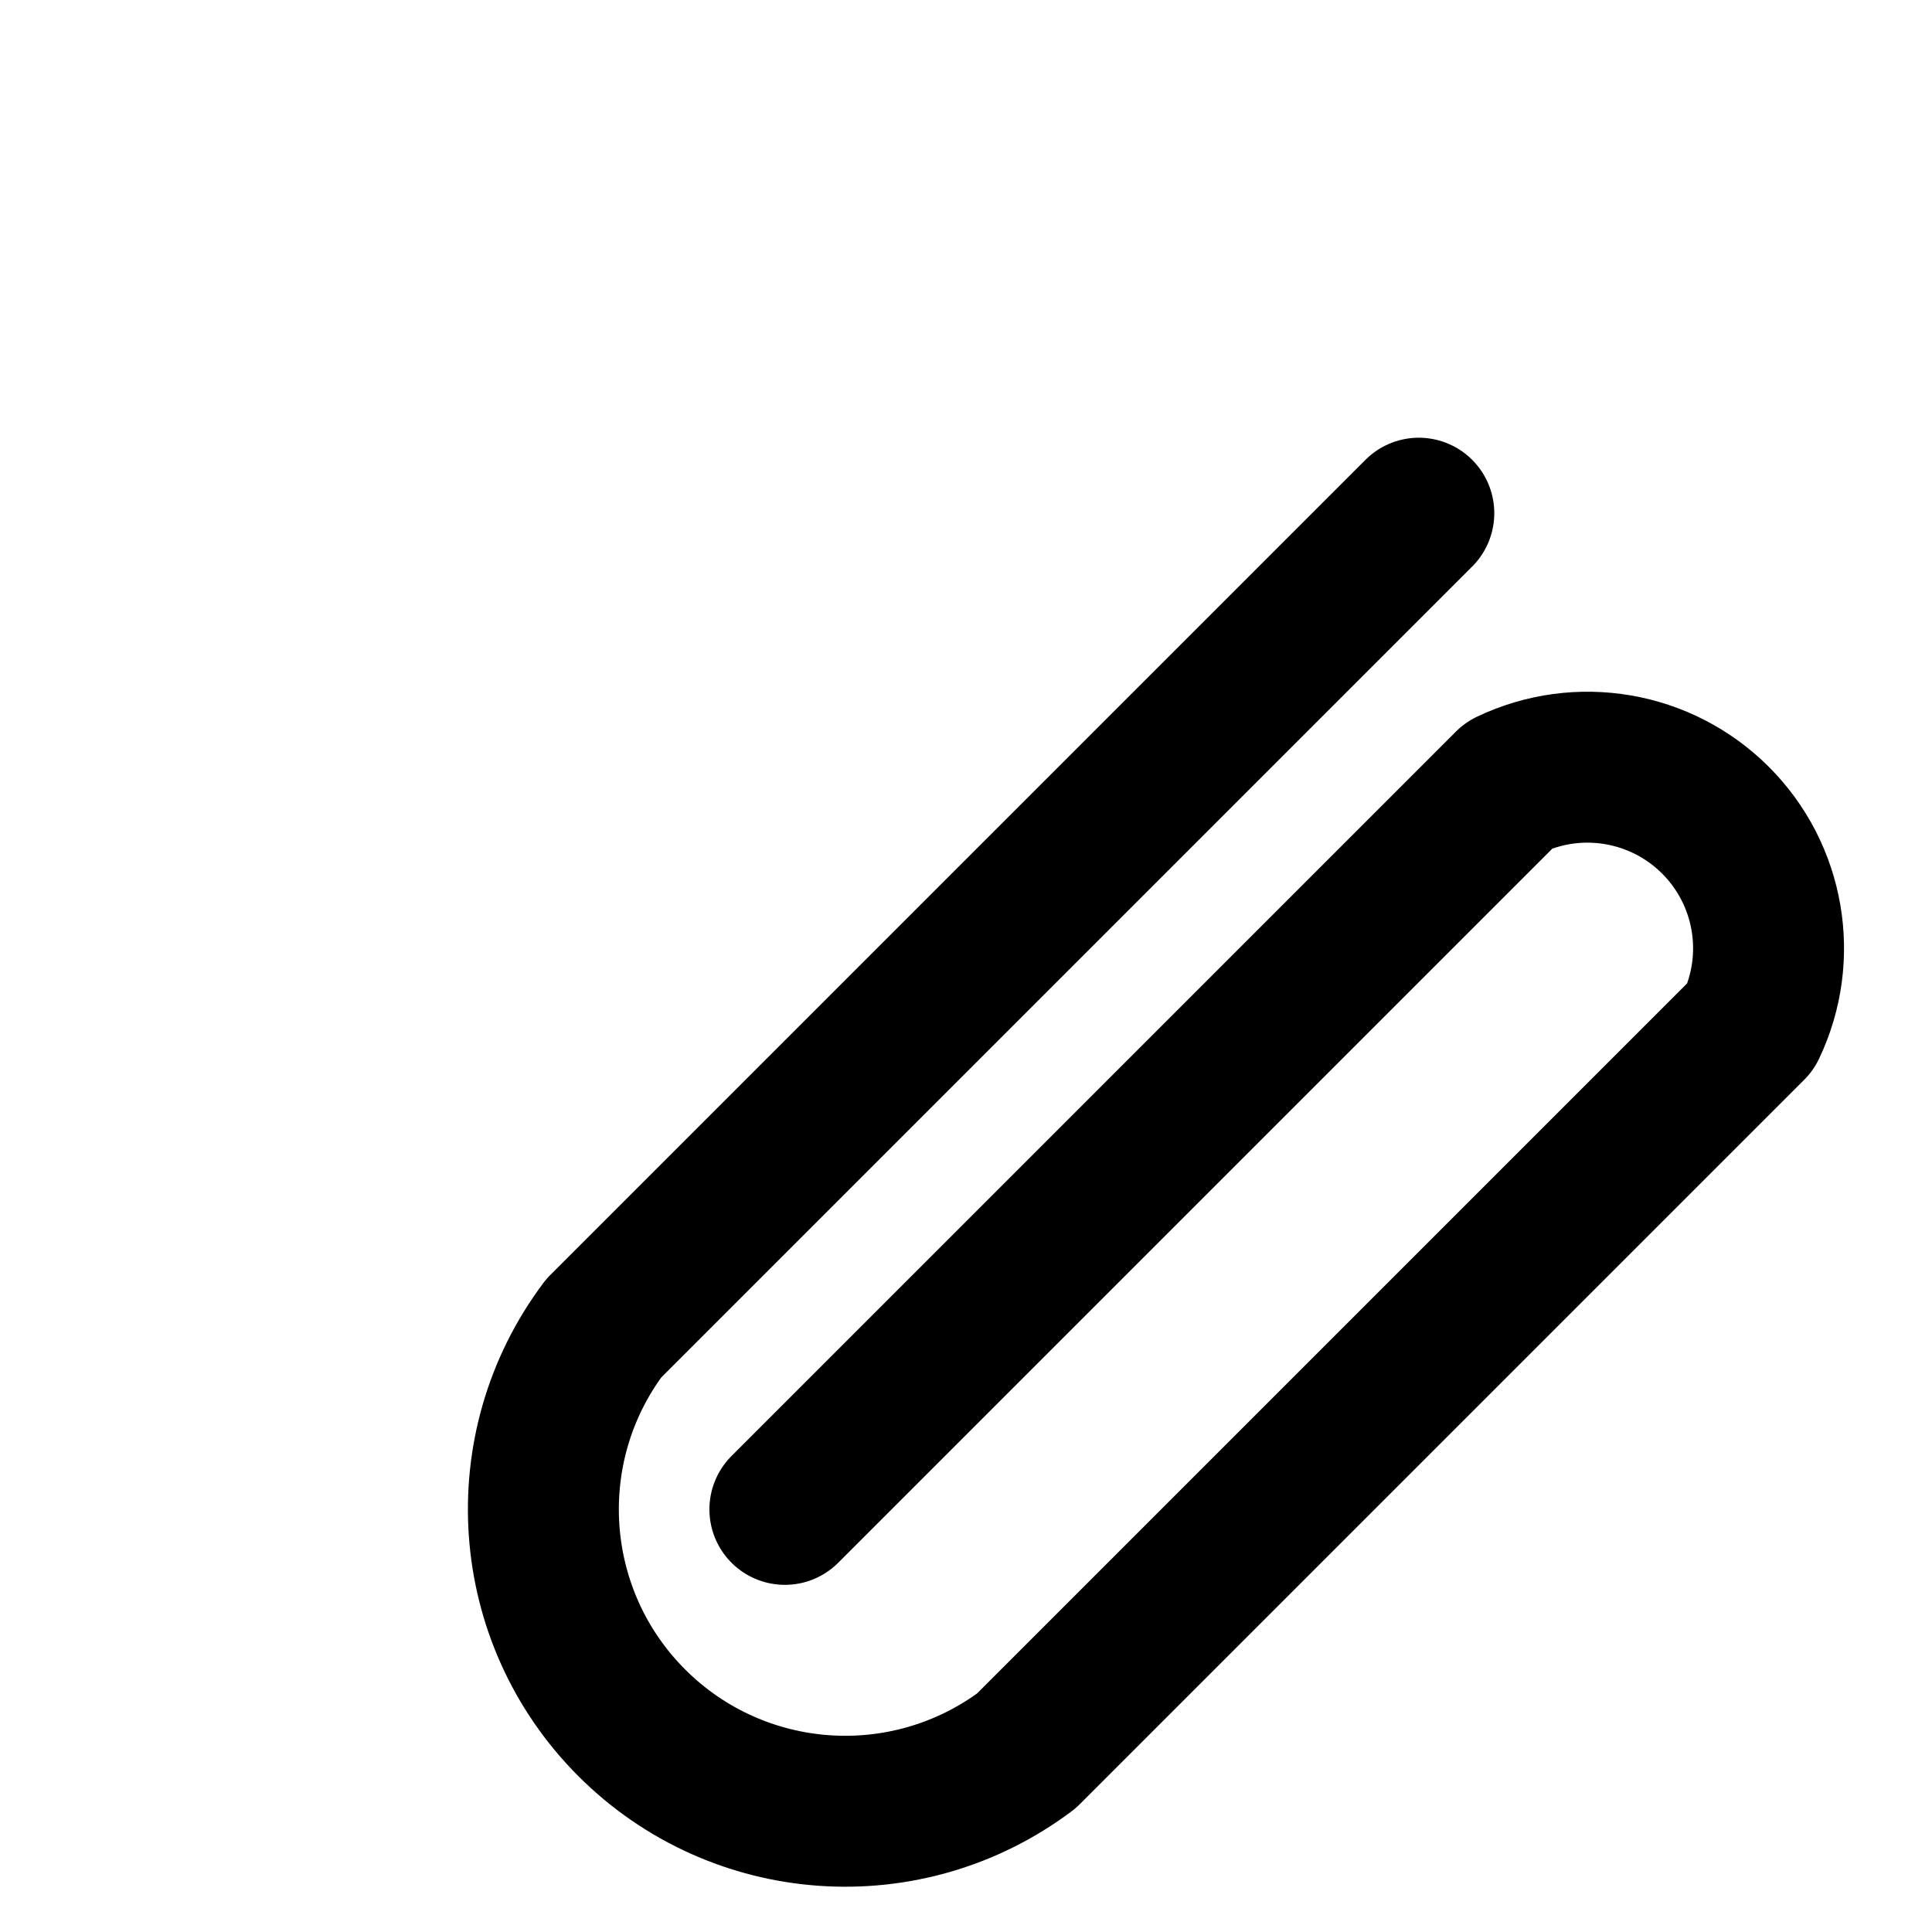
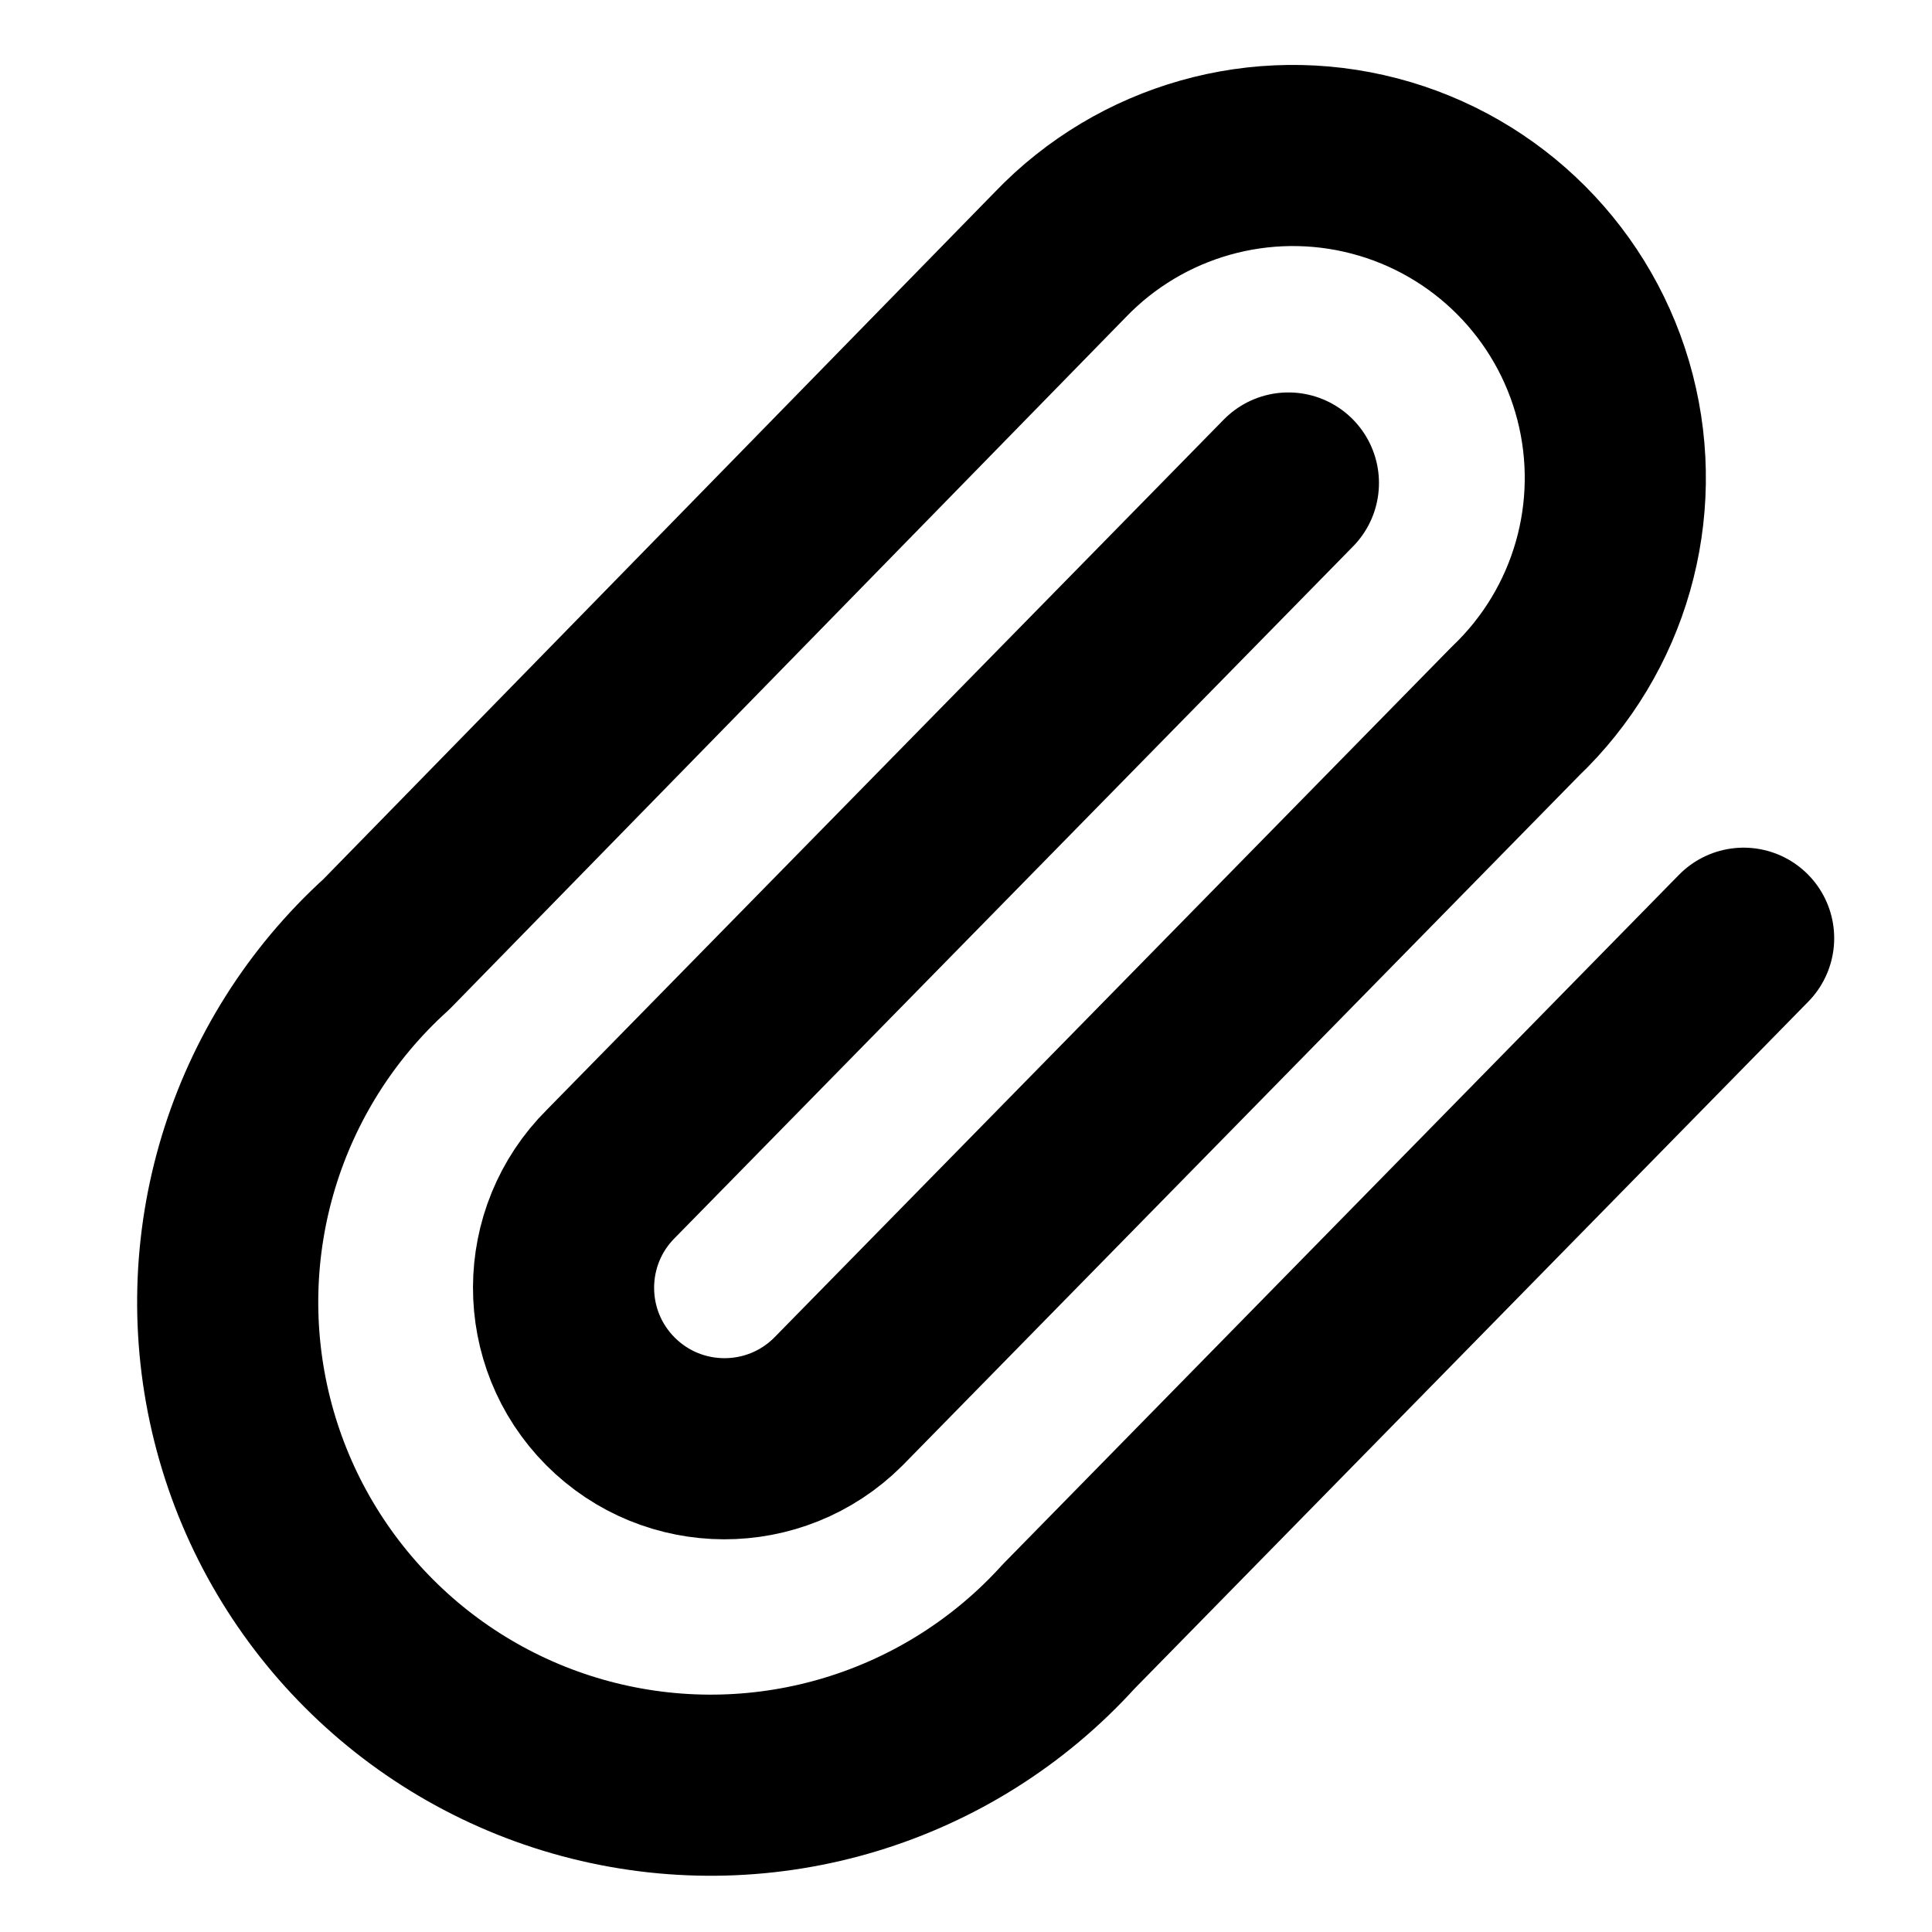
- <svg xmlns="http://www.w3.org/2000/svg" viewBox="0 0 16 16" fill="none" stroke="currentColor" stroke-width="1.25" stroke-linecap="round" stroke-linejoin="round">
-   <path d="M11.75 4.25 5 11a2.5 2.5 0 0 0 3.5 3.5l6-6a1.5 1.5 0 0 0-2-2l-6 6" />
+ <svg xmlns="http://www.w3.org/2000/svg" viewBox="0 0 16 16">
+   <path d="M 10.67 4 L 5.06 9.72 A 1.33 1.33 0 0 0 6.94 11.61 L 12.55 5.89 A 2.67 2.67 0 1 0 8.78 2.11 L 3.2 7.82 A 4 4 0 1 0 8.85 13.47 L 14.44 7.77" stroke="currentColor" fill="none" stroke-linecap="round" stroke-linejoin="round" stroke-width="1.5" />
</svg>
